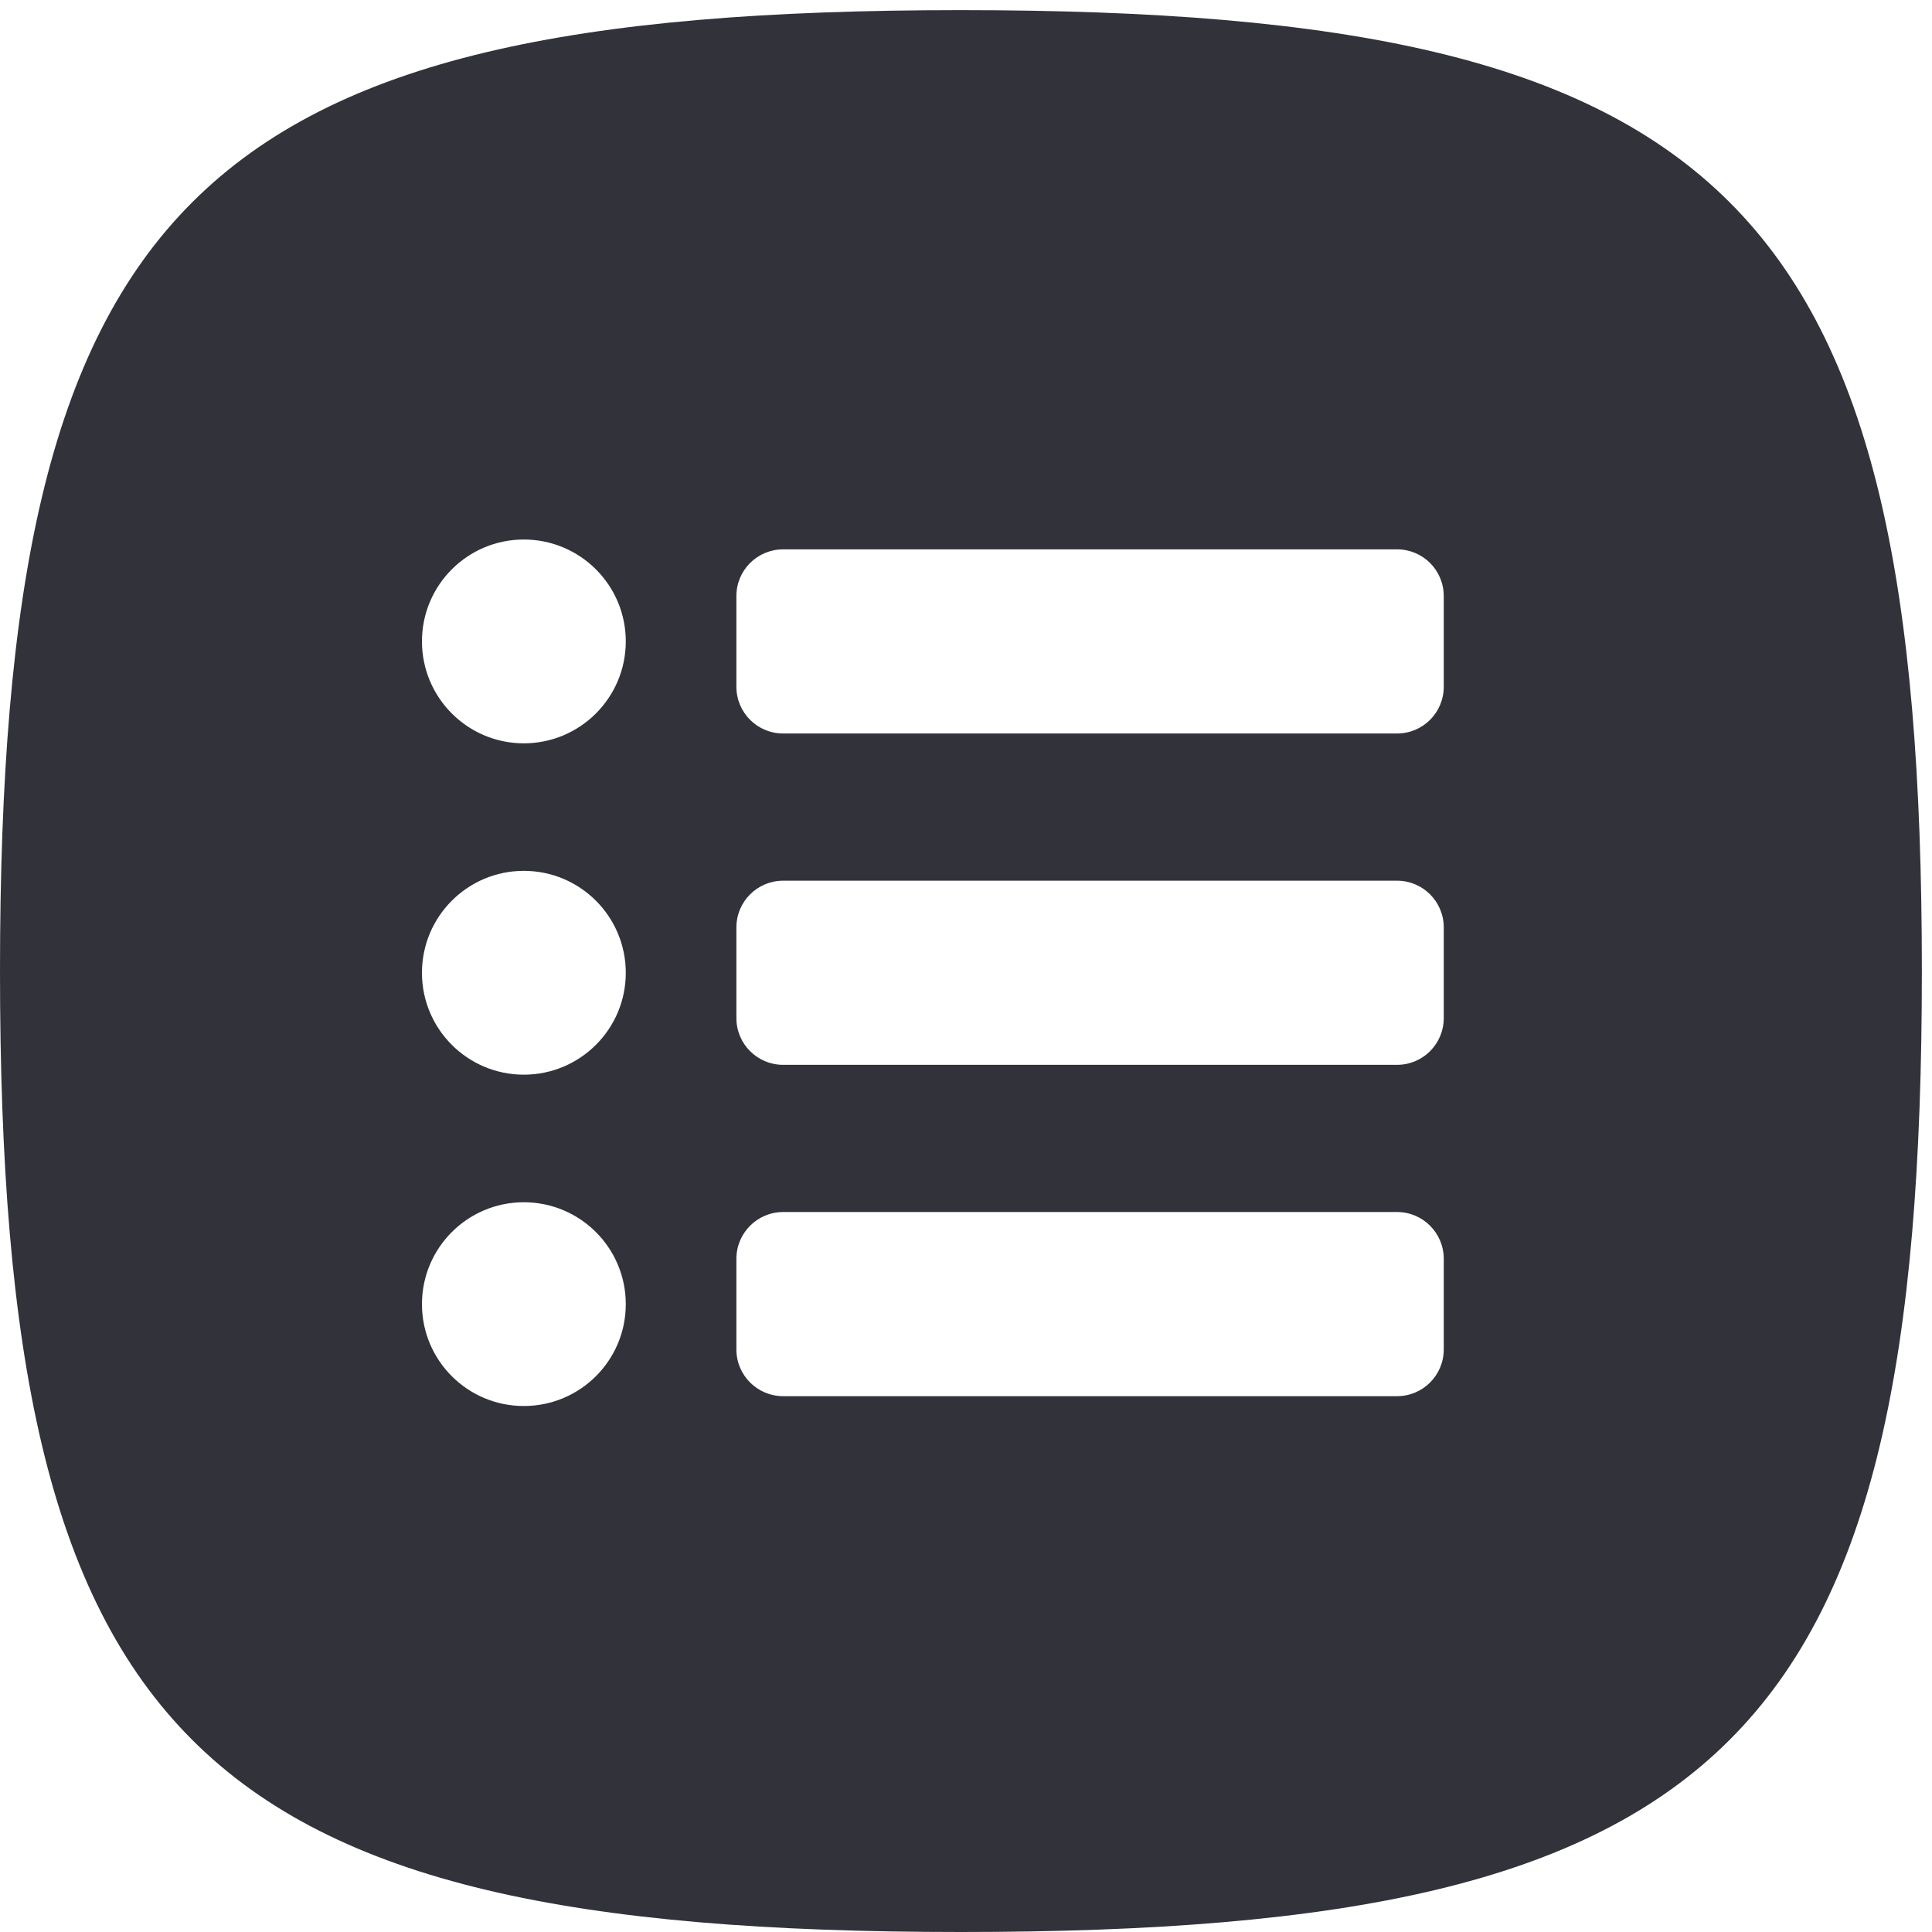
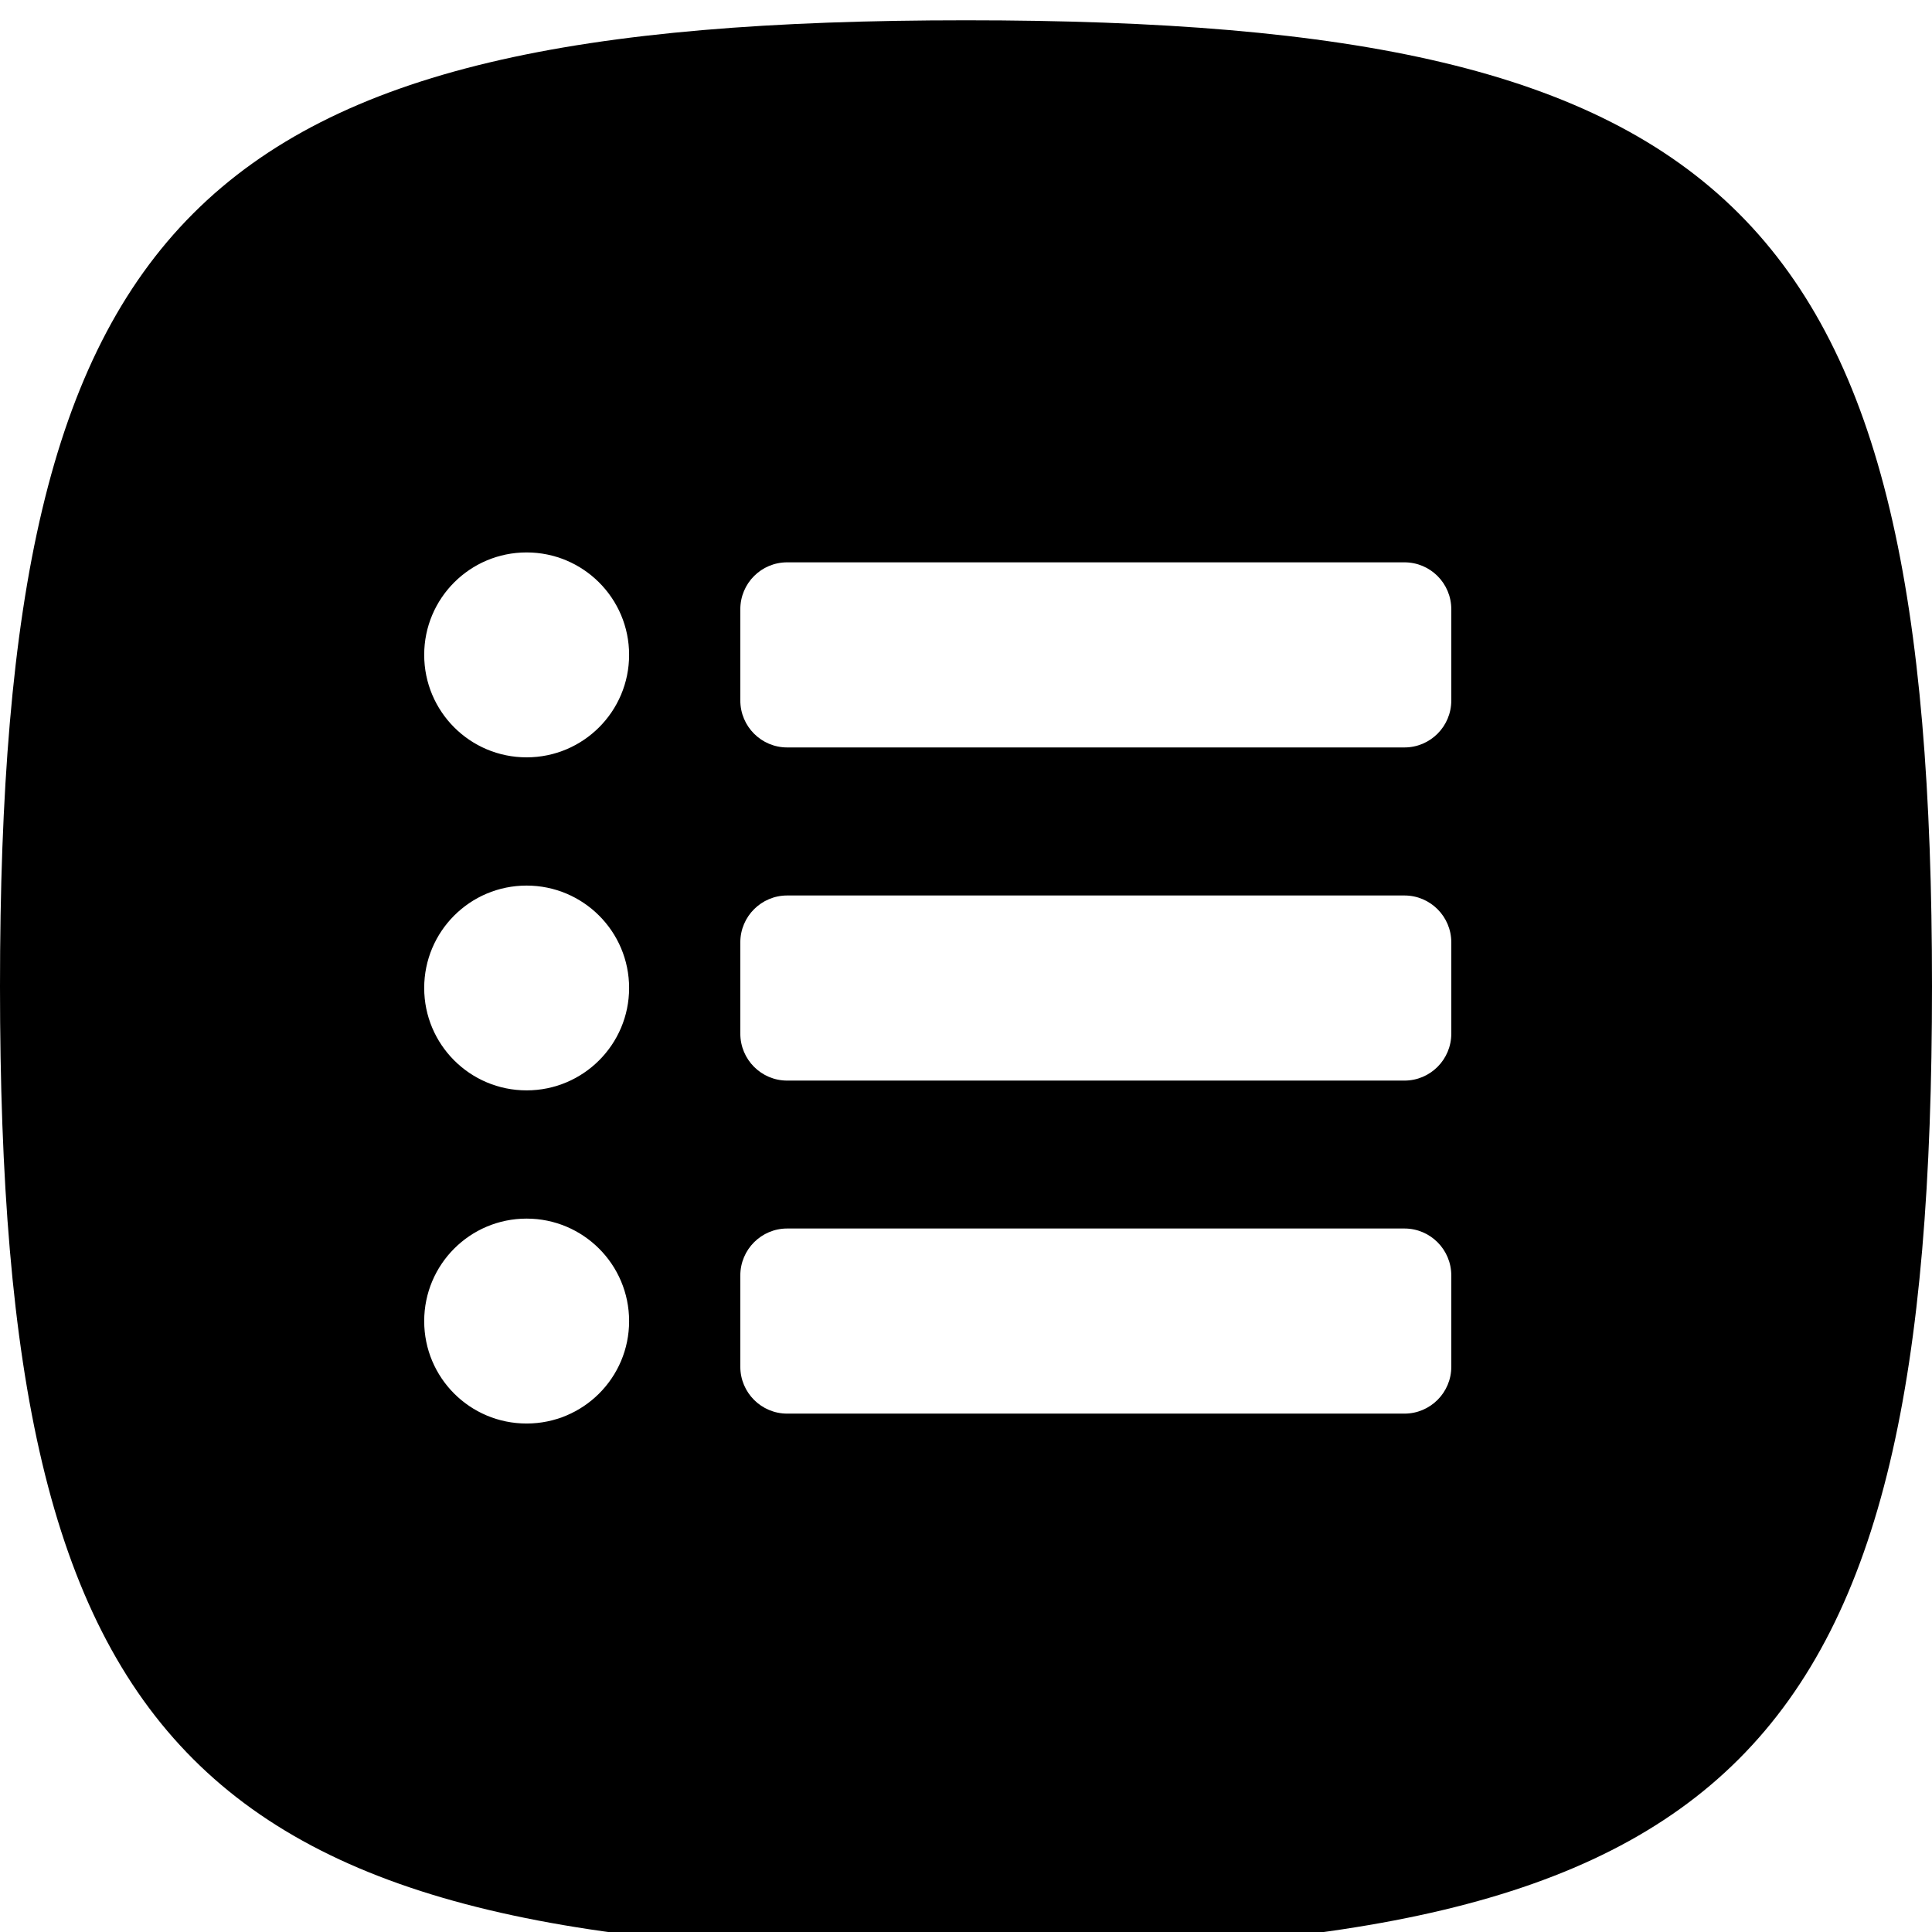
- <svg xmlns="http://www.w3.org/2000/svg" width="32px" height="32px" viewBox="0 0 32 32" version="1.1">
-   <defs />
+ <svg xmlns="http://www.w3.org/2000/svg" width="16px" height="16px" viewBox="0 0 16 16" version="1.1">
  <g id="Page-1" stroke="none" stroke-width="1" fill="none" fill-rule="evenodd">
-     <g transform="translate(-1, 0)" fill="#31323A" id="Services">
-       <path d="M24.913,11.376 C24.913,11.803 24.567,12.149 24.14,12.149 L13.971,12.149 C13.544,12.149 13.197,11.803 13.197,11.376 L13.197,9.872 C13.197,9.444 13.544,9.099 13.971,9.099 L24.14,9.099 C24.567,9.099 24.913,9.444 24.913,9.872 L24.913,11.376 Z M24.913,16.864 C24.913,17.291 24.567,17.637 24.14,17.637 L13.971,17.637 C13.544,17.637 13.197,17.291 13.197,16.864 L13.197,15.36 C13.197,14.933 13.544,14.587 13.971,14.587 L24.14,14.587 C24.567,14.587 24.913,14.933 24.913,15.36 L24.913,16.864 Z M24.913,22.352 C24.913,22.779 24.567,23.125 24.14,23.125 L13.971,23.125 C13.544,23.125 13.197,22.779 13.197,22.352 L13.197,20.849 C13.197,20.422 13.544,20.075 13.971,20.075 L24.14,20.075 C24.567,20.075 24.913,20.422 24.913,20.849 L24.913,22.352 Z M9.676,12.312 C8.744,12.312 7.989,11.555 7.989,10.623 C7.989,9.692 8.744,8.936 9.676,8.936 C10.609,8.936 11.365,9.692 11.365,10.623 C11.365,11.555 10.609,12.312 9.676,12.312 Z M9.676,17.8 C8.744,17.8 7.989,17.044 7.989,16.113 C7.989,15.18 8.744,14.424 9.676,14.424 C10.609,14.424 11.365,15.18 11.365,16.113 C11.365,17.044 10.609,17.8 9.676,17.8 Z M9.676,23.288 C8.744,23.288 7.989,22.533 7.989,21.601 C7.989,20.669 8.744,19.913 9.676,19.913 C10.609,19.913 11.365,20.669 11.365,21.601 C11.365,22.533 10.609,23.288 9.676,23.288 Z M16.915,0.168 C4.183,0.168 1,3.351 1,16.085 C1,28.817 4.183,32 16.915,32 C29.649,32 32.832,28.817 32.832,16.085 C32.832,3.351 29.649,0.168 16.915,0.168 Z" />
+     <g transform="translate(-1, 0)" fill="#000000" id="Services">
+       <path d="M13.019,5.801 C13.019,6.016 12.845,6.19 12.631,6.19 L7.519,6.19 C7.305,6.19 7.131,6.016 7.131,5.801 L7.131,5.046 C7.131,4.83 7.305,4.657 7.519,4.657 L12.631,4.657 C12.845,4.657 13.019,4.83 13.019,5.046 L13.019,5.801 Z M13.019,8.56 C13.019,8.775 12.845,8.949 12.631,8.949 L7.519,8.949 C7.305,8.949 7.131,8.775 7.131,8.56 L7.131,7.804 C7.131,7.59 7.305,7.416 7.519,7.416 L12.631,7.416 C12.845,7.416 13.019,7.59 13.019,7.804 L13.019,8.56 Z M13.019,11.319 C13.019,11.533 12.845,11.707 12.631,11.707 L7.519,11.707 C7.305,11.707 7.131,11.533 7.131,11.319 L7.131,10.563 C7.131,10.348 7.305,10.174 7.519,10.174 L12.631,10.174 C12.845,10.174 13.019,10.348 13.019,10.563 L13.019,11.319 Z M5.361,6.272 C4.892,6.272 4.513,5.892 4.513,5.423 C4.513,4.955 4.892,4.575 5.361,4.575 C5.83,4.575 6.21,4.955 6.21,5.423 C6.21,5.892 5.83,6.272 5.361,6.272 Z M5.361,9.03 C4.892,9.03 4.513,8.65 4.513,8.182 C4.513,7.714 4.892,7.334 5.361,7.334 C5.83,7.334 6.21,7.714 6.21,8.182 C6.21,8.65 5.83,9.03 5.361,9.03 Z M5.361,11.789 C4.892,11.789 4.513,11.41 4.513,10.941 C4.513,10.472 4.892,10.092 5.361,10.092 C5.83,10.092 6.21,10.472 6.21,10.941 C6.21,11.41 5.83,11.789 5.361,11.789 Z M9,0.168 C2.6,0.168 1,1.768 1,8.168 C1,14.568 2.6,16.168 9,16.168 C15.4,16.168 17,14.568 17,8.168 C17,1.768 15.4,0.168 9,0.168 Z" />
    </g>
  </g>
</svg>
